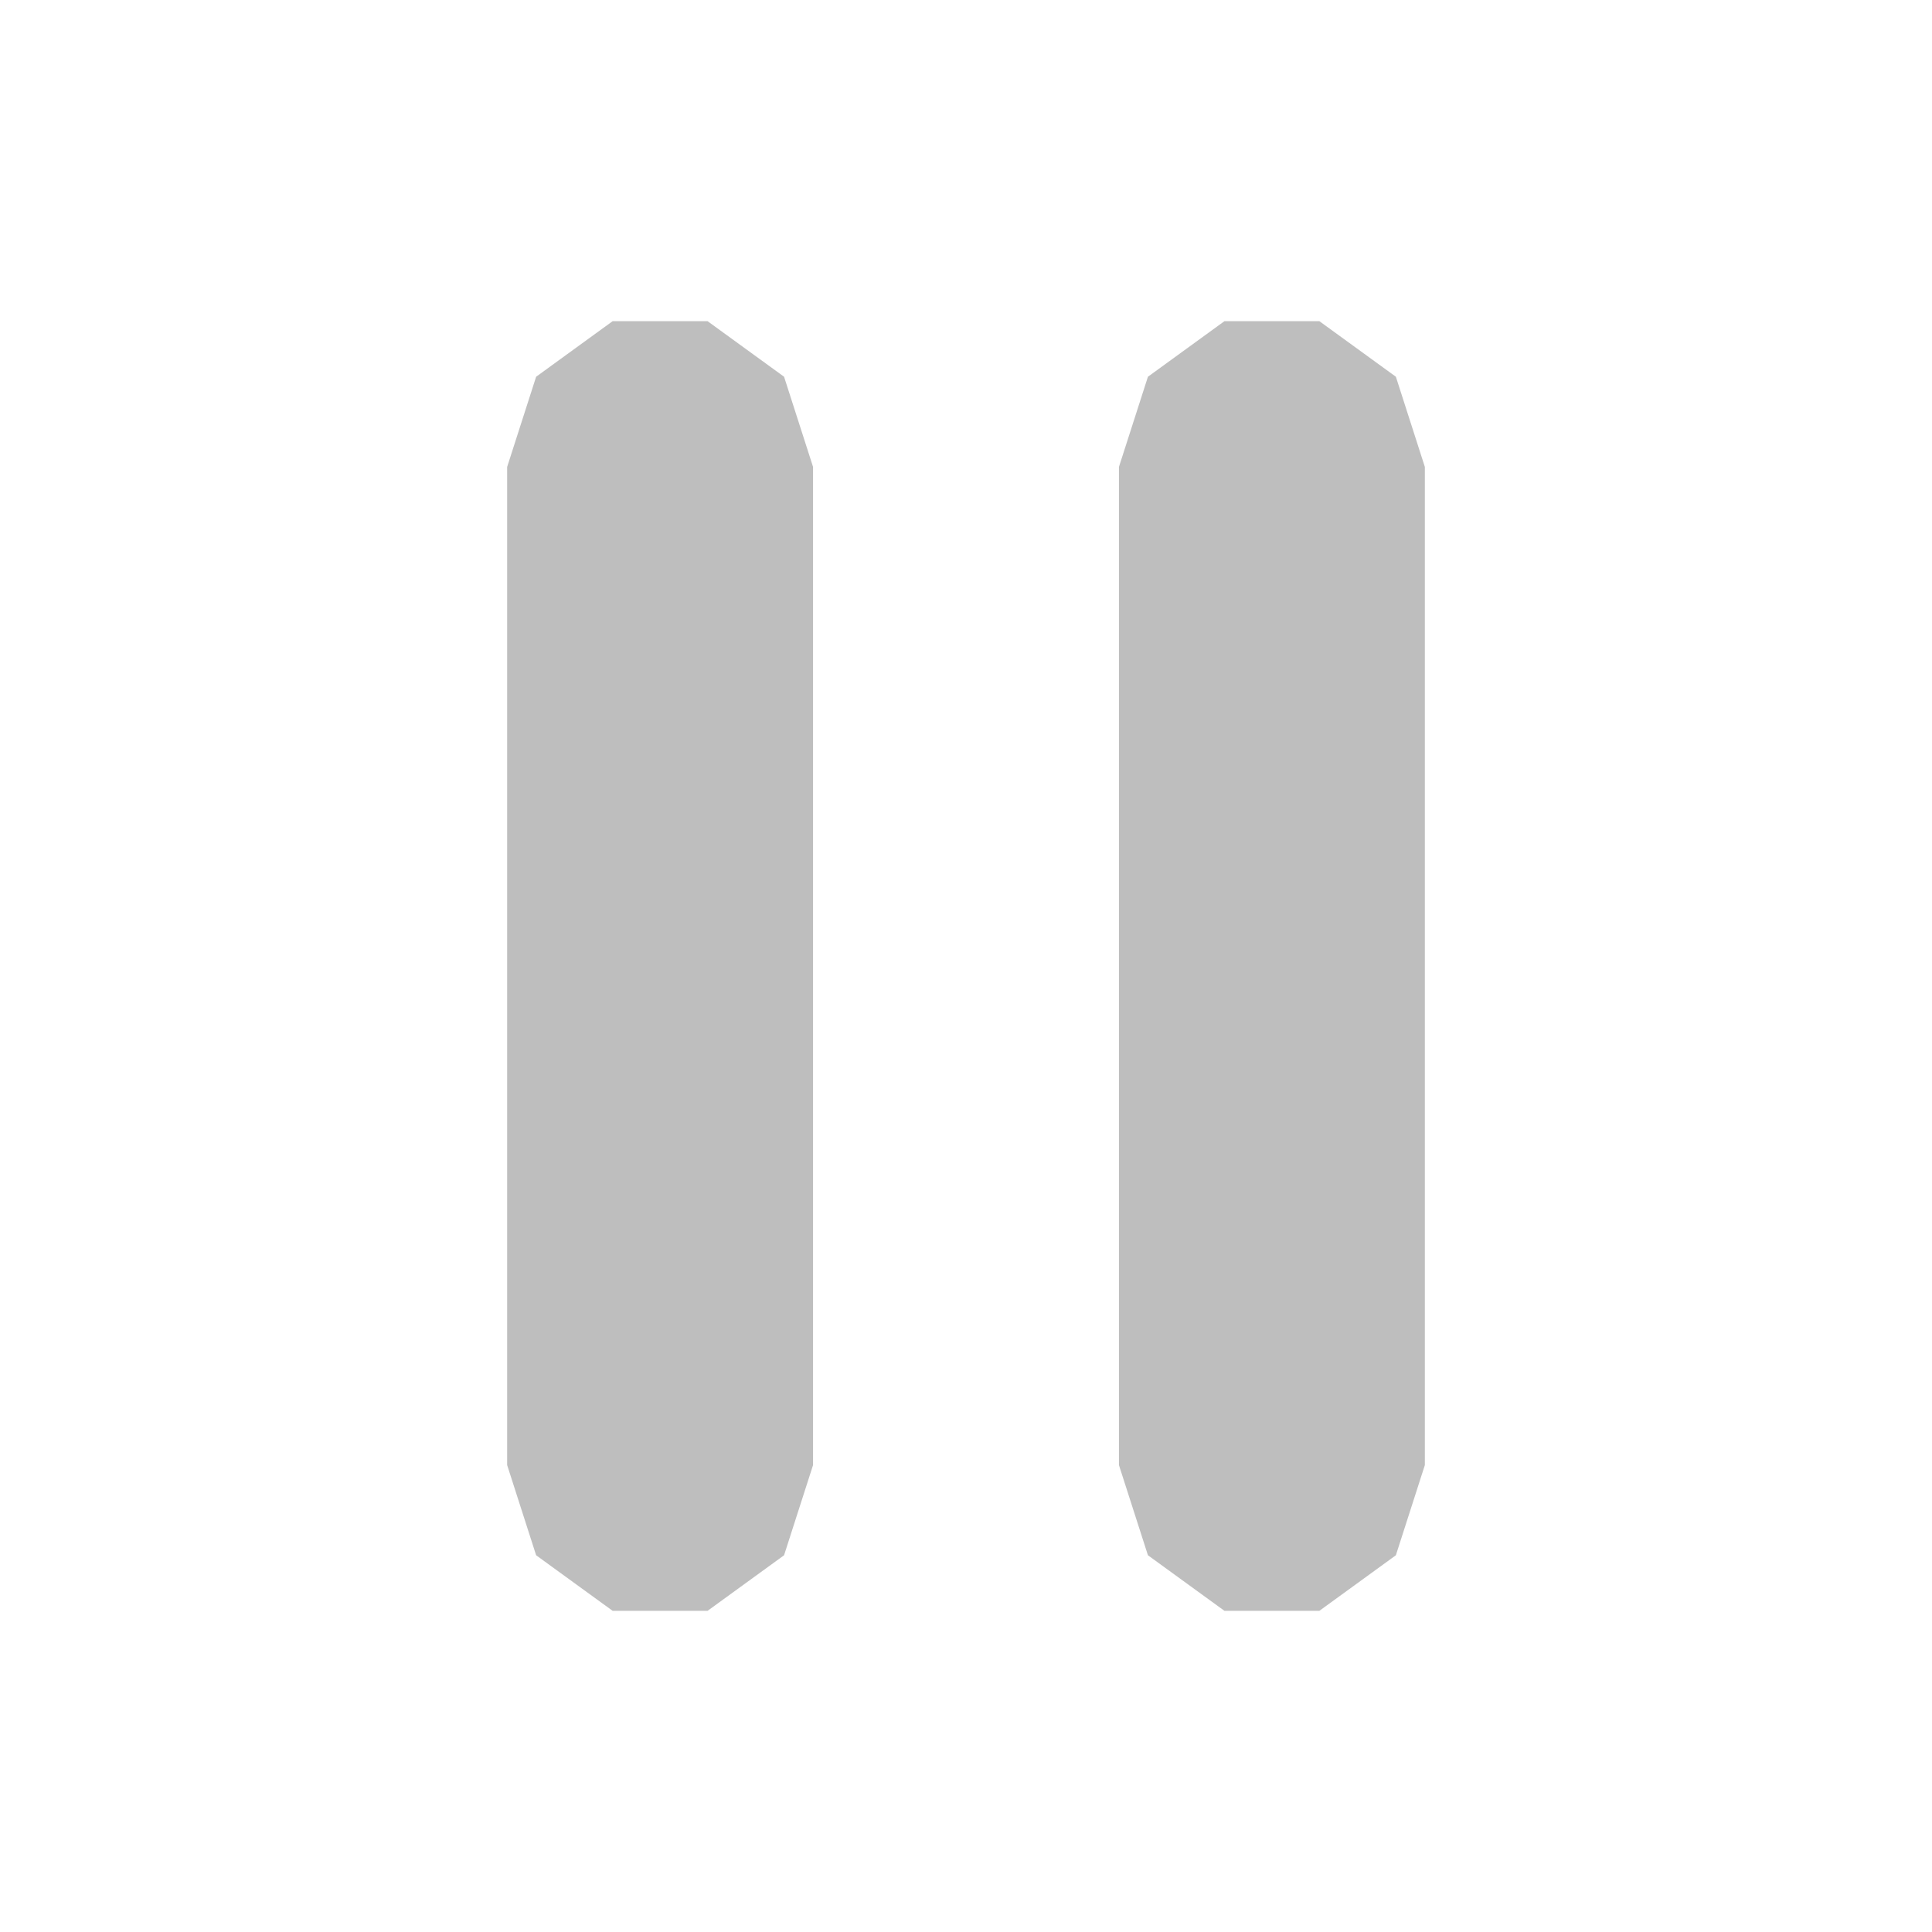
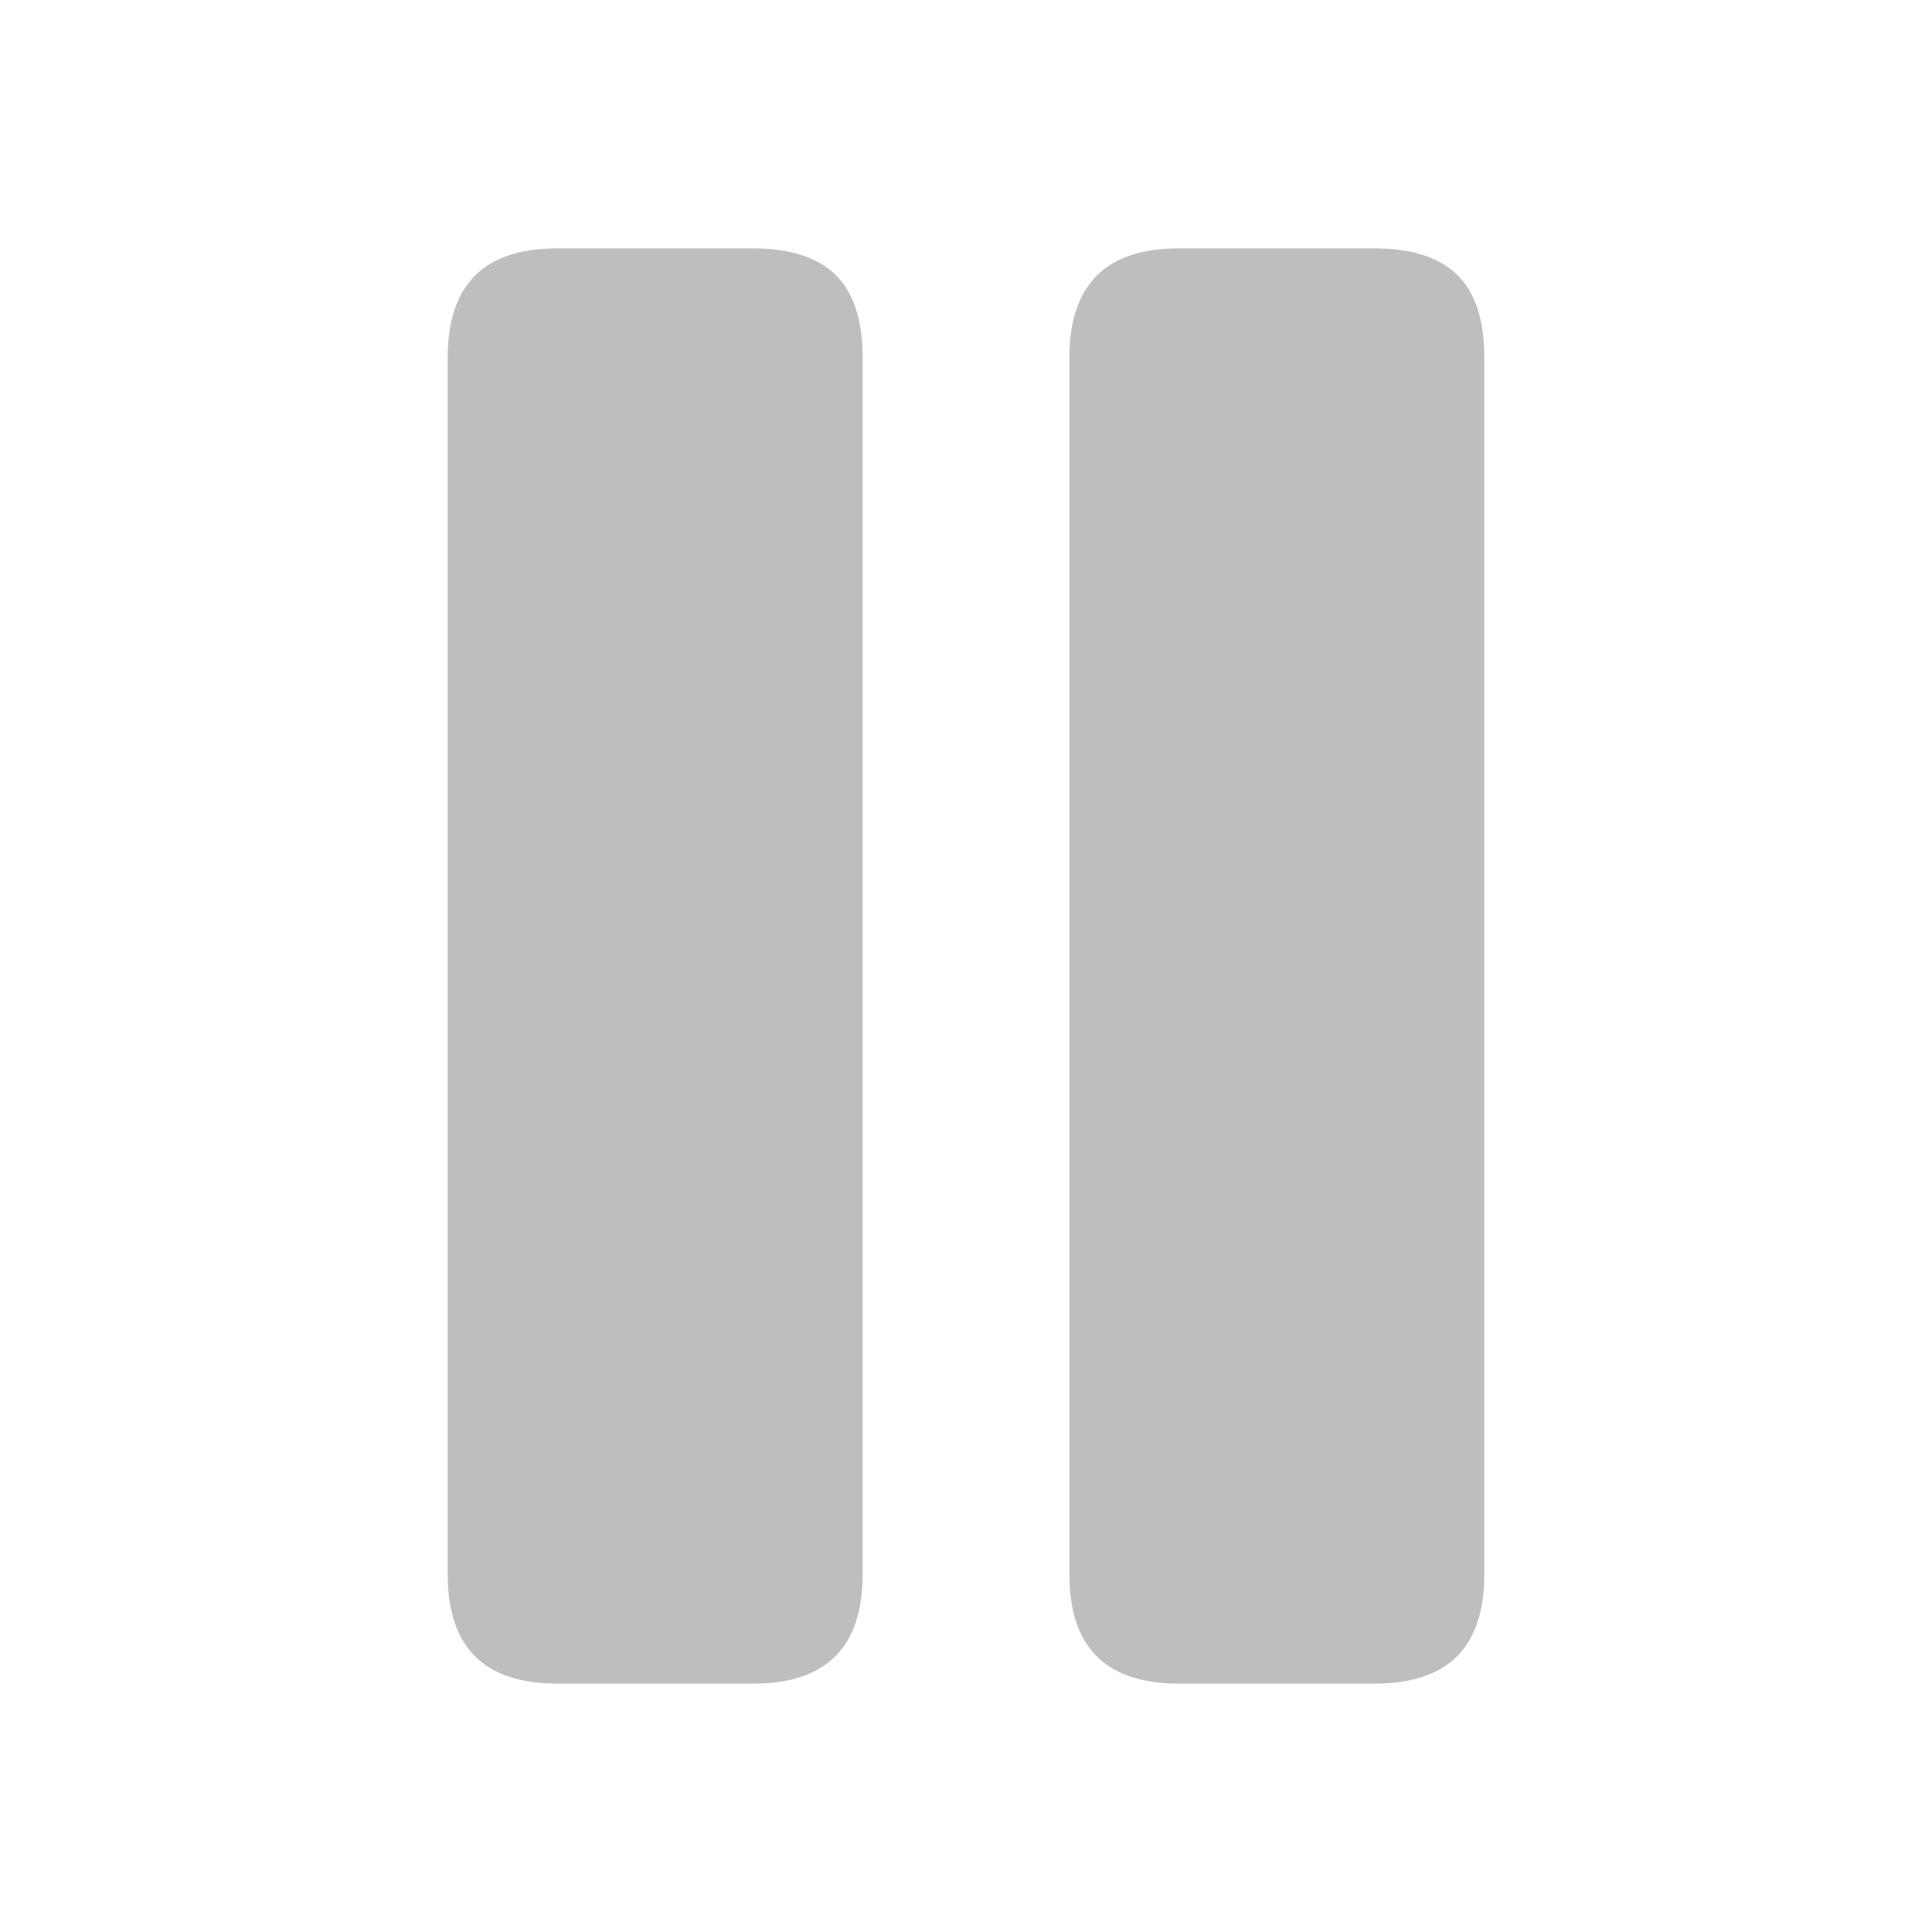
<svg xmlns="http://www.w3.org/2000/svg" width="24" height="24" viewBox="0 0 24 24">
-   <path fill="#bebebe" d="M10.10 5.80 L10.10 18.20 L6.30 18.20 L6.30 5.80Z M10.10 5.80 L9.74 6.92 L8.79 7.61 L7.61 7.61 L6.66 6.92 L6.30 5.80 L6.66 4.68 L7.61 3.99 L8.79 3.99 L9.74 4.68Z M10.10 18.20 L9.74 19.32 L8.79 20.01 L7.61 20.01 L6.66 19.32 L6.30 18.20 L6.66 17.08 L7.61 16.39 L8.79 16.39 L9.74 17.08Z M17.70 5.80 L17.70 18.20 L13.90 18.20 L13.90 5.80Z M17.70 5.80 L17.34 6.92 L16.39 7.61 L15.21 7.61 L14.26 6.92 L13.90 5.80 L14.26 4.68 L15.21 3.99 L16.39 3.99 L17.34 4.68Z M17.70 18.20 L17.34 19.32 L16.39 20.01 L15.21 20.01 L14.26 19.32 L13.90 18.20 L14.26 17.08 L15.21 16.39 L16.39 16.39 L17.34 17.08Z" />
+   <g transform="translate(2.7723,23.7031) scale(0.39459,-0.39459)">
+     <path fill="#bebebe" fill-rule="nonzero" d="M 10.506,7.068     Q 8.787,7.068 7.928,7.928     Q 7.068,8.787 7.068,10.506     L 7.068,48.812     Q 7.068,50.531 7.928,51.391     Q 8.787,52.25 10.506,52.25     L 16.693,52.25     Q 18.412,52.25 19.271,51.423     Q 20.131,50.596 20.131,48.812     L 20.131,10.506     Q 20.131,8.787 19.271,7.928     Q 18.412,7.068 16.693,7.068     Z     M 30.078,7.068     Q 28.359,7.068 27.5,7.928     Q 26.641,8.787 26.641,10.506     L 26.641,48.812     Q 26.641,50.531 27.5,51.391     Q 28.359,52.25 30.078,52.25     L 36.266,52.25     Q 37.984,52.25 38.844,51.423     Q 39.703,50.596 39.703,48.812     L 39.703,10.506     Q 39.703,8.787 38.844,7.928     Q 37.984,7.068 36.266,7.068     Z" />
+   </g>
</svg>
